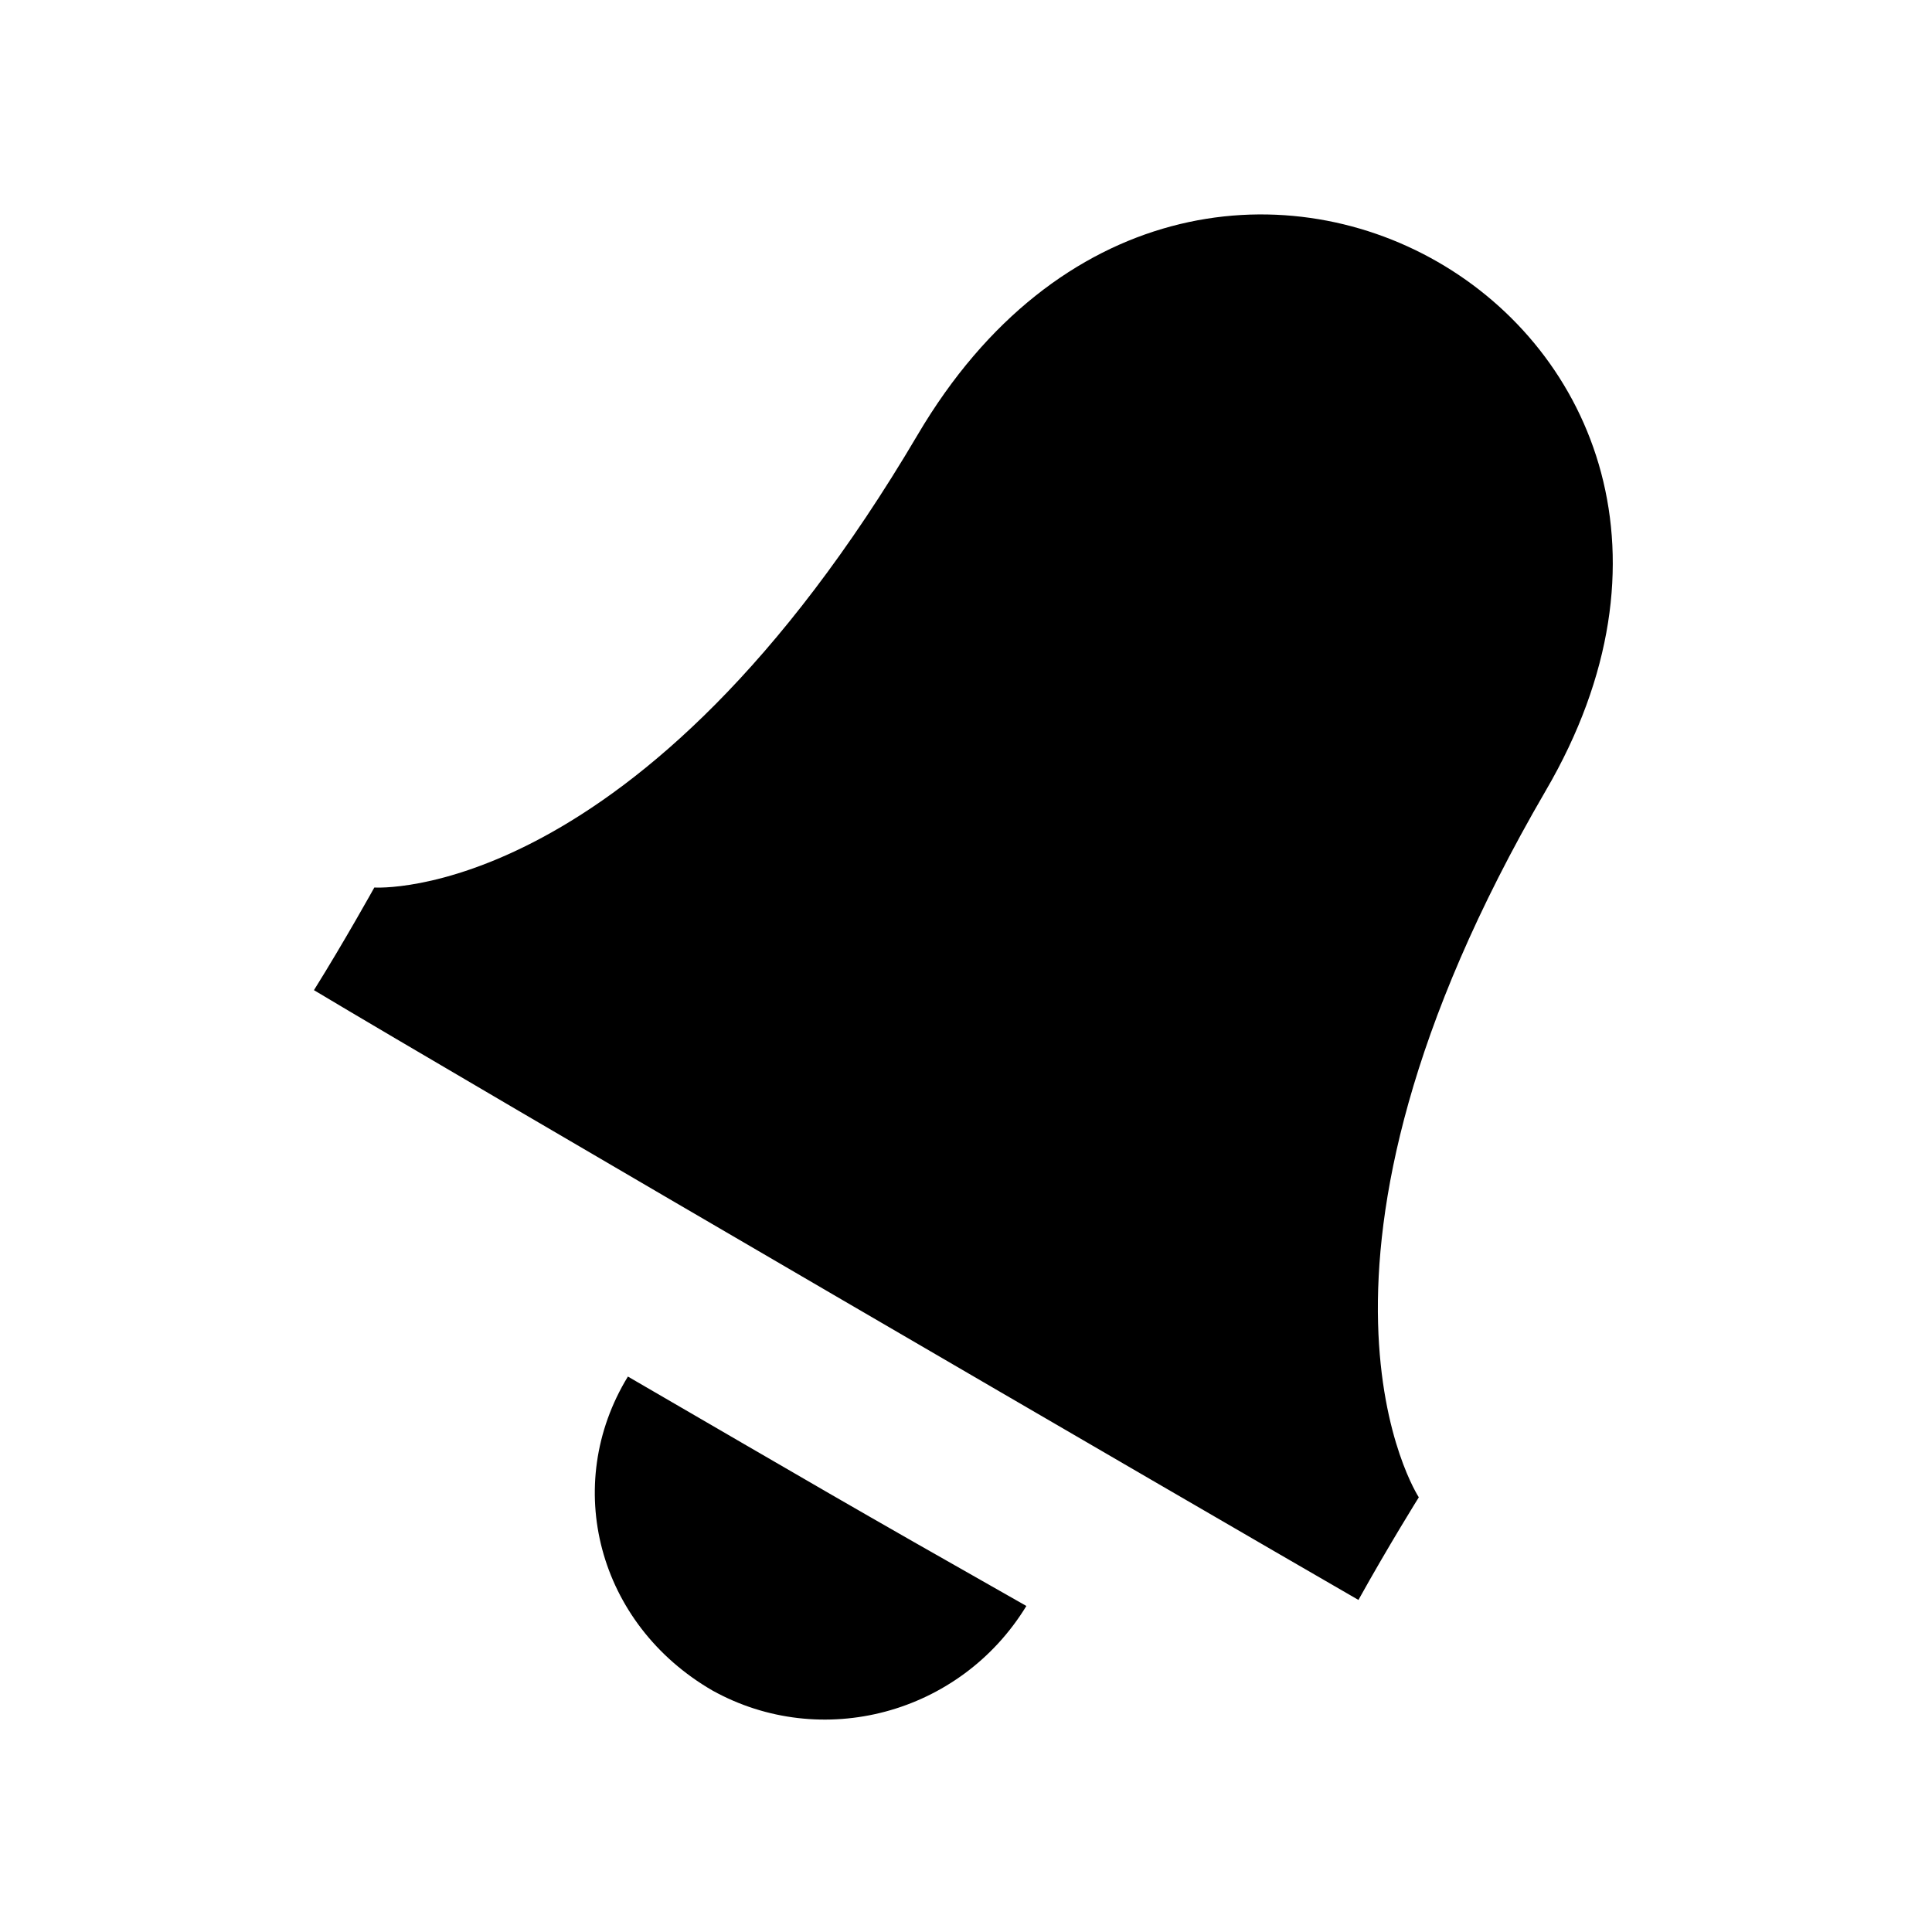
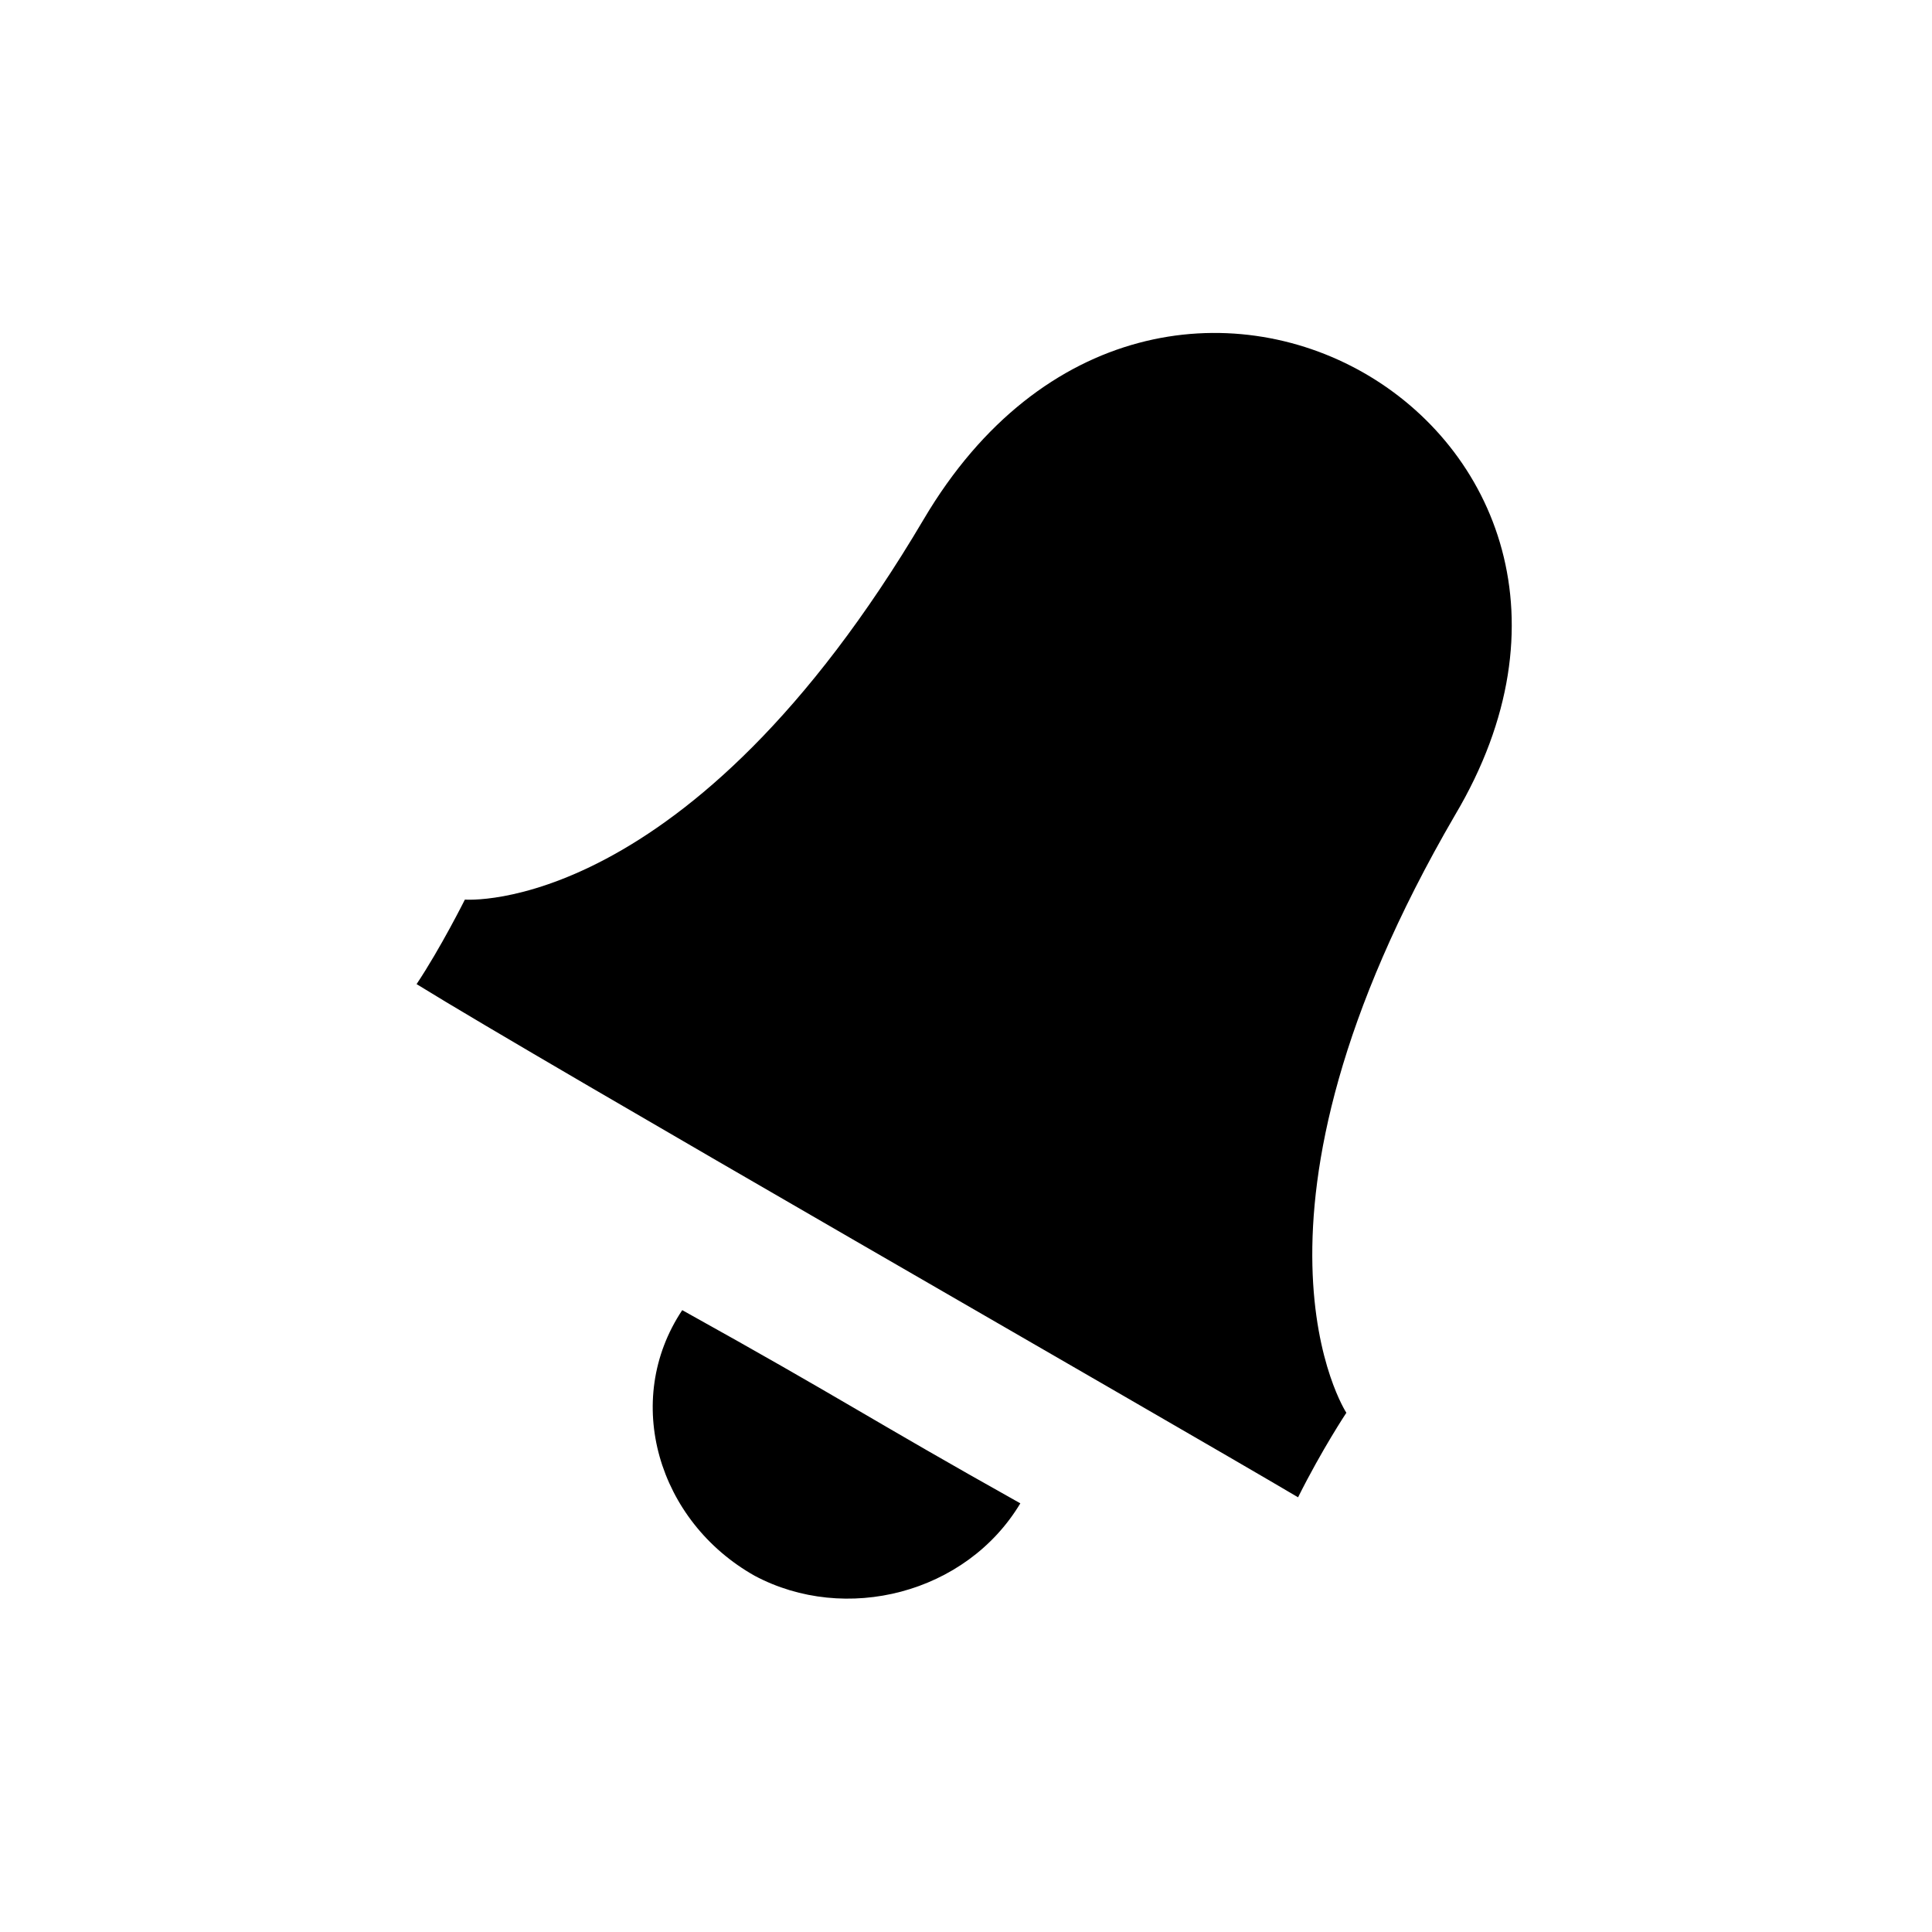
<svg xmlns="http://www.w3.org/2000/svg" version="1.1" width="64" height="64" viewBox="0 0 64 64">
-   <path d="M30.4 14.4c-9.2 15.6-18 15-18 15s-1 1.8-2 3.4c5 3 29.4 17.2 34.6 20.2 1-1.8 2-3.4 2-3.4s-5-7.6 4.2-23.4c9-15.4-11.6-27.4-20.8-11.8zM23.6 56c3.6 2 8.2 0.8 10.4-2.8-6-3.4-7-4-13.2-7.6-2.2 3.6-1 8.2 2.8 10.4z" />
+   <path d="M30.6 17.2c-7.8 13.2-15.2 12.6-15.2 12.6s-0.8 1.6-1.6 2.8c4.2 2.6 24.8 14.4 29.2 17 0.8-1.6 1.6-2.8 1.6-2.8s-4.2-6.4 3.6-19.8c7.6-12.8-9.8-23-17.6-9.8zM25 52.2c3 1.6 7 0.6 8.8-2.4-5-2.8-5.8-3.4-11.2-6.4-2 3-0.8 7 2.4 8.8z" />
</svg>
